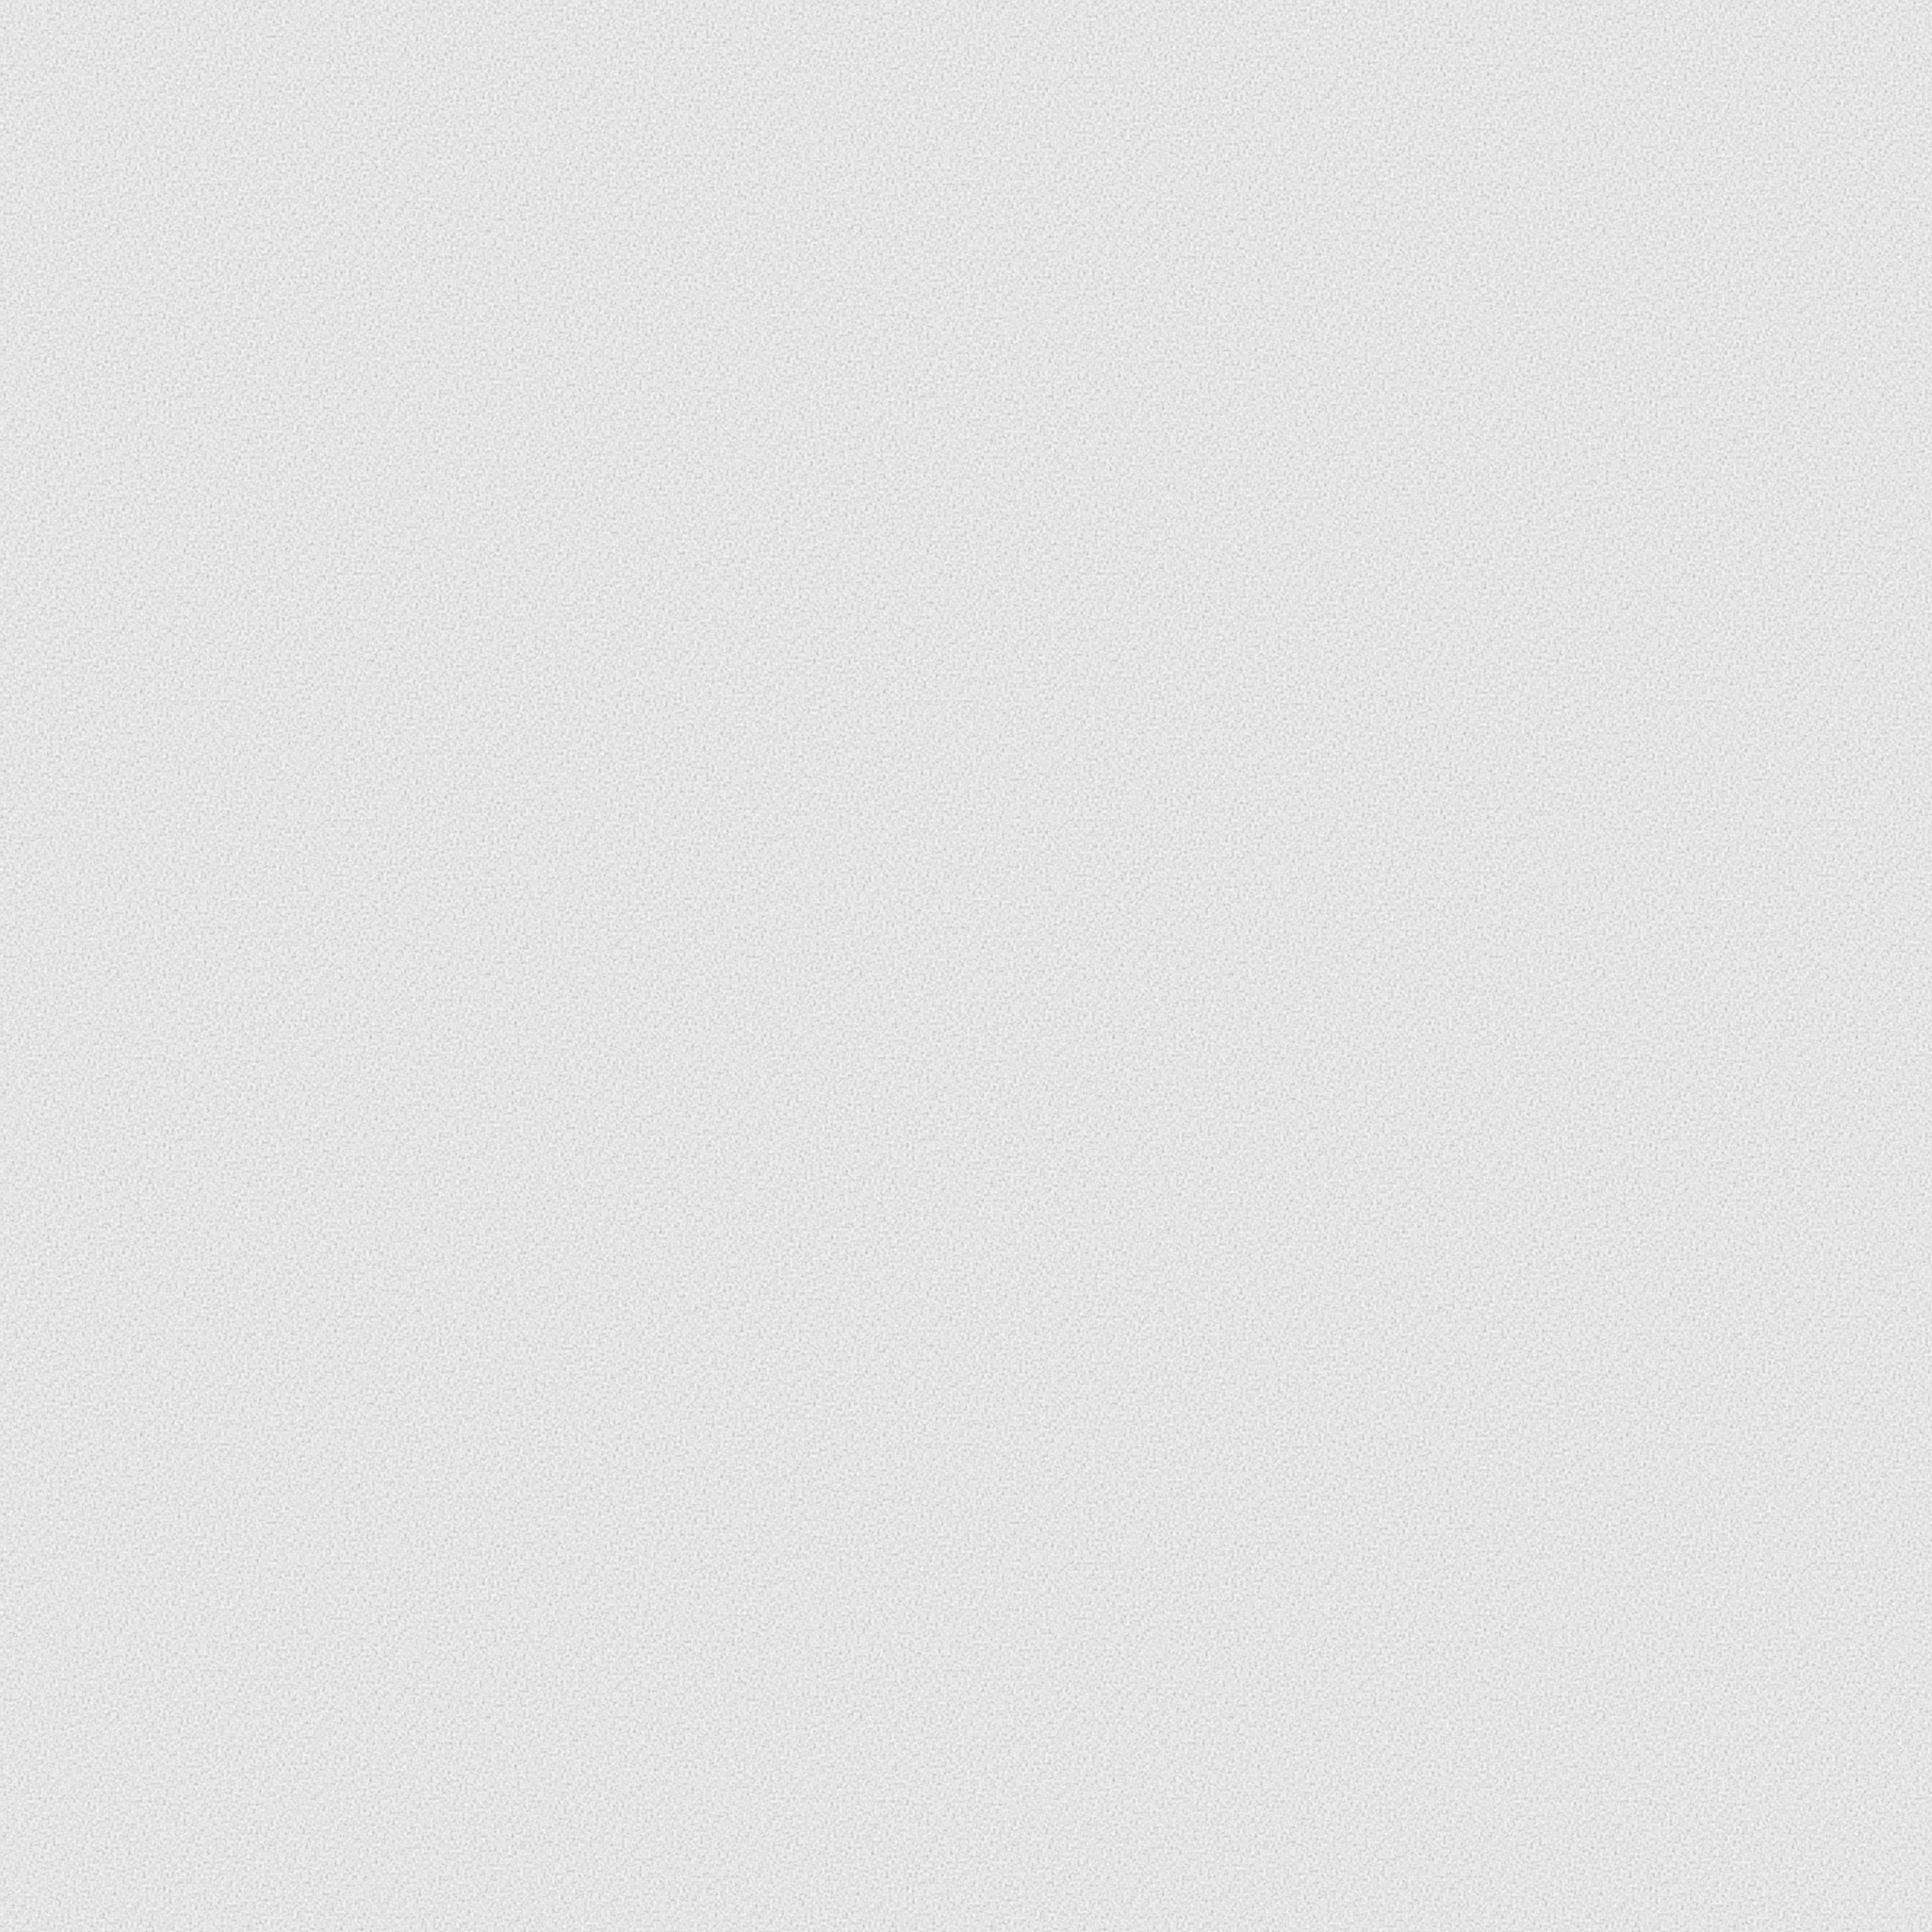
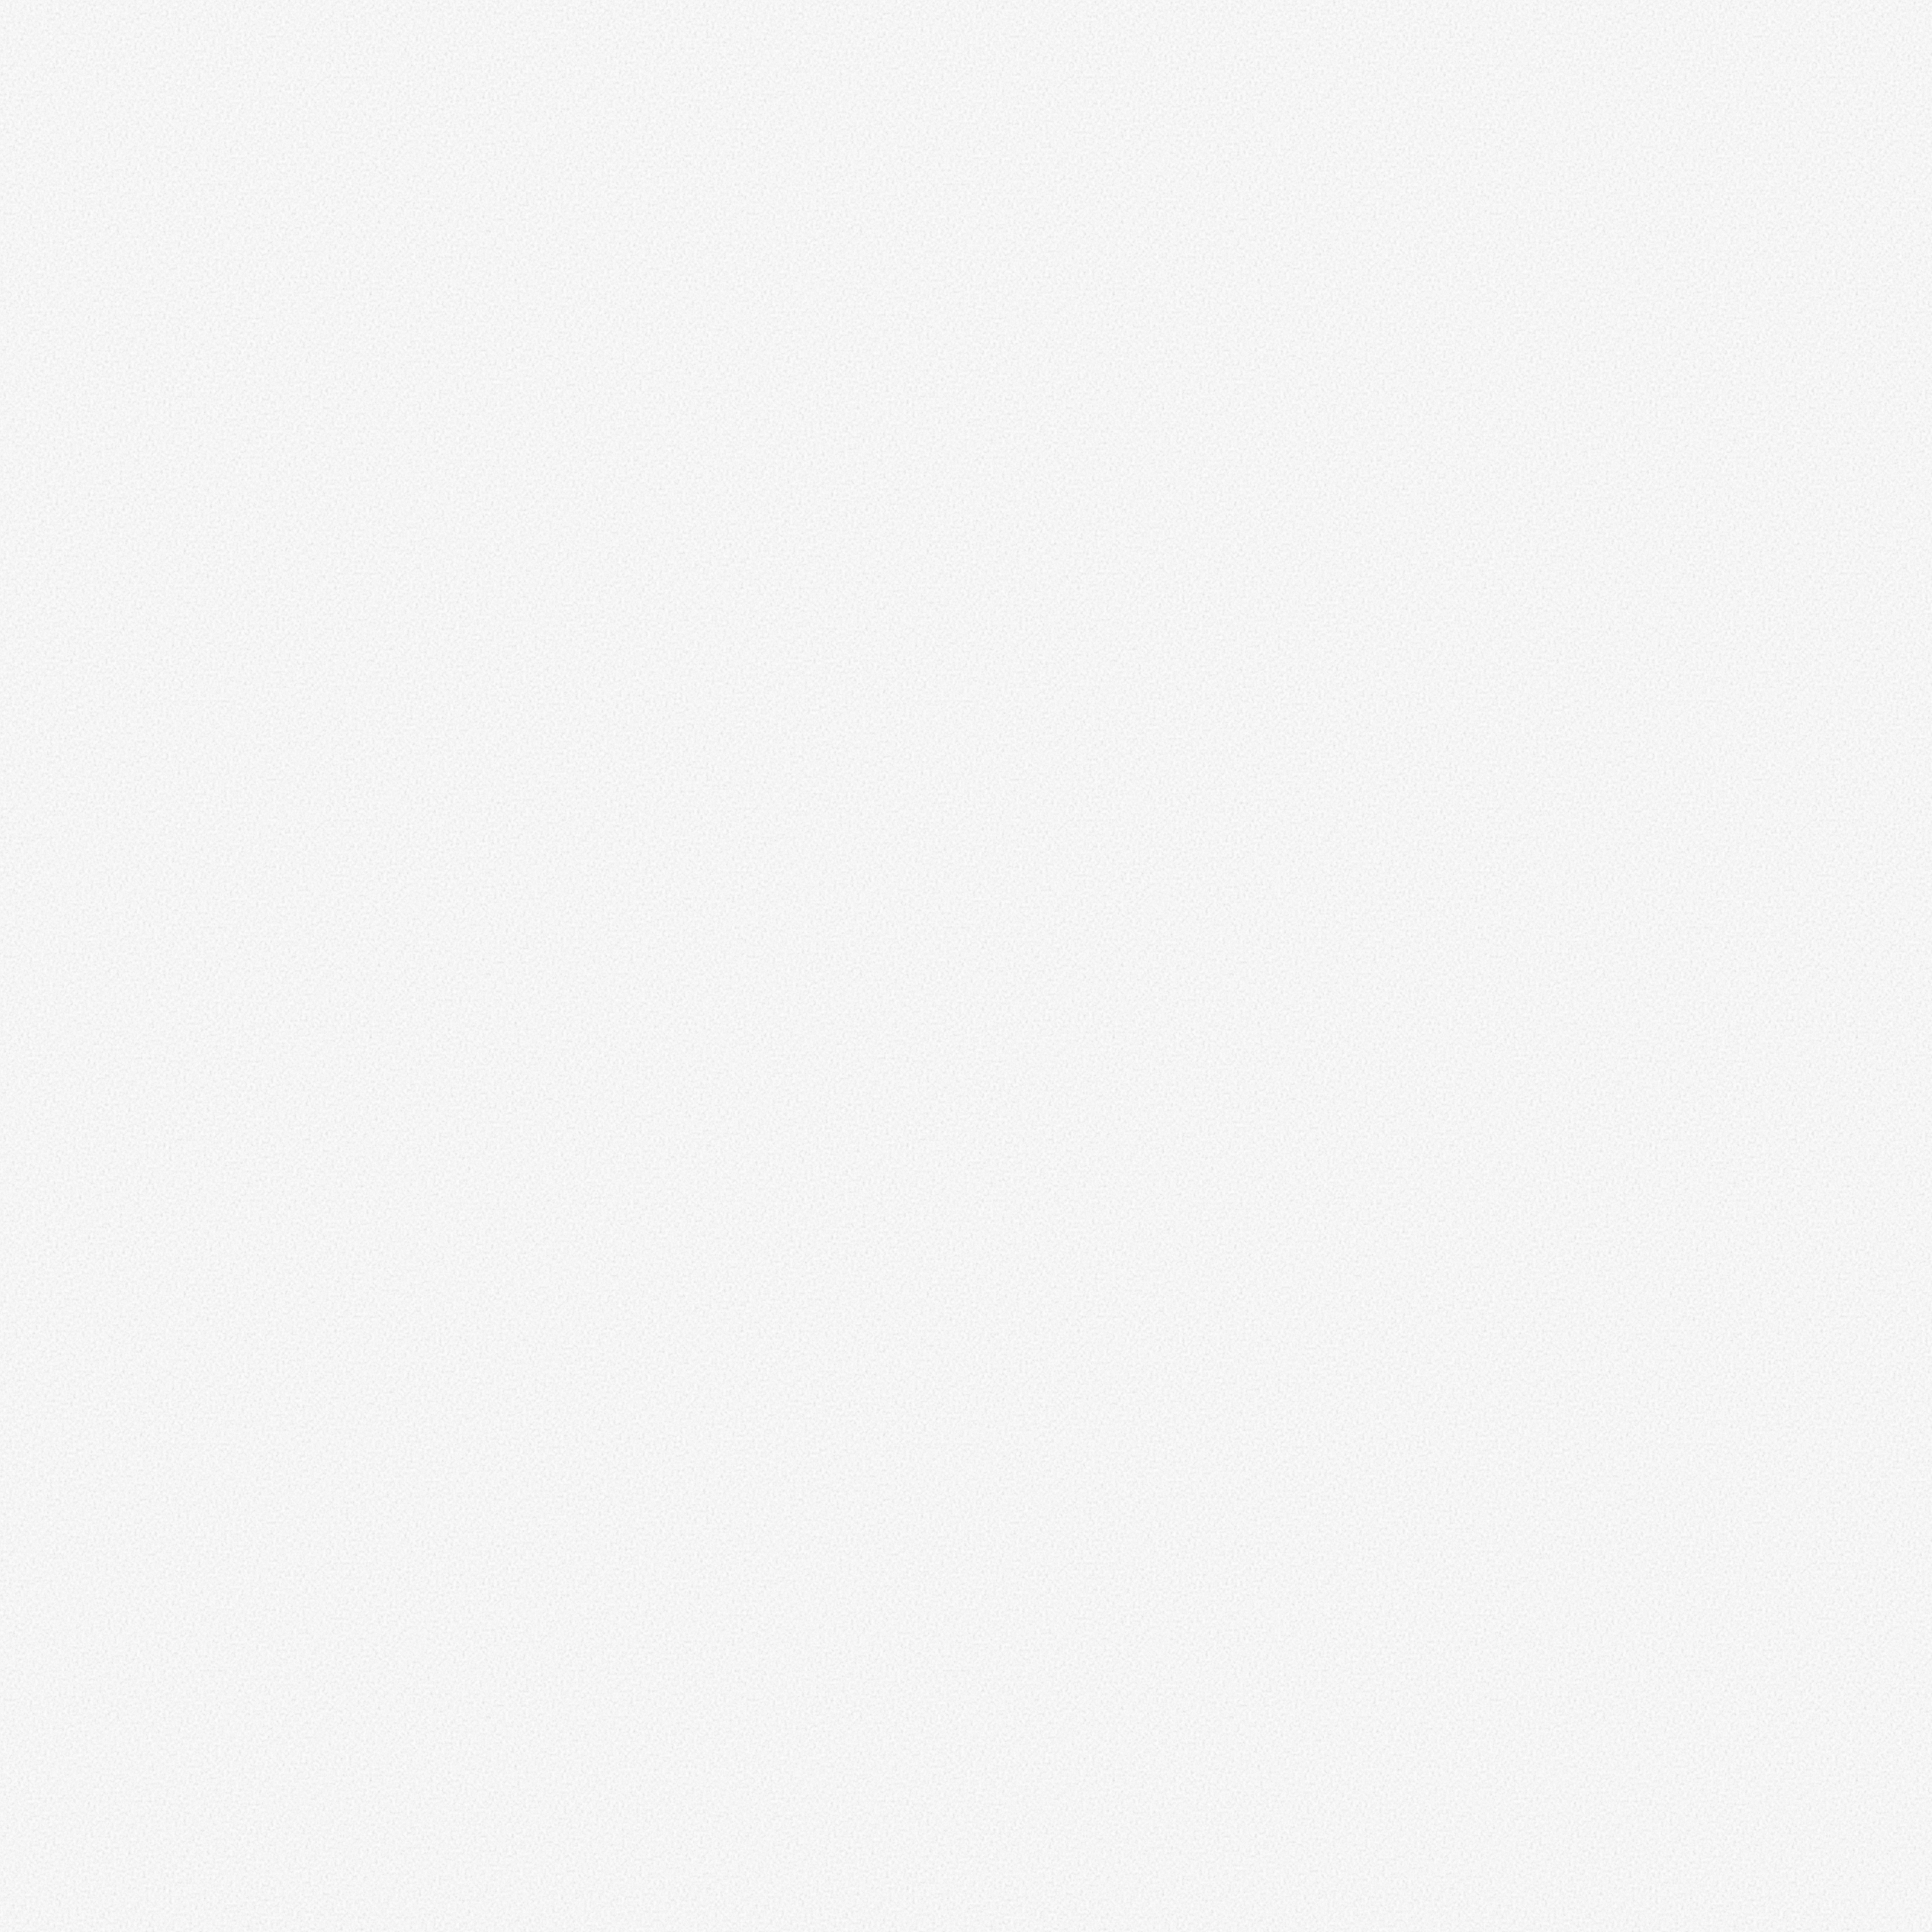
<svg xmlns="http://www.w3.org/2000/svg" viewBox="0 0 1024 1024">
  <filter id="noiseFilter">
    <feTurbulence type="fractalNoise" baseFrequency="0.65" numOctaves="3" stitchTiles="stitch" />
    <feColorMatrix type="saturate" values="0" />
  </filter>
-   <rect width="100%" height="100%" filter="url(#noiseFilter)" opacity=".8" />
+   <rect width="100%" height="100%" filter="url(#noiseFilter)" opacity=".3" />
</svg>
